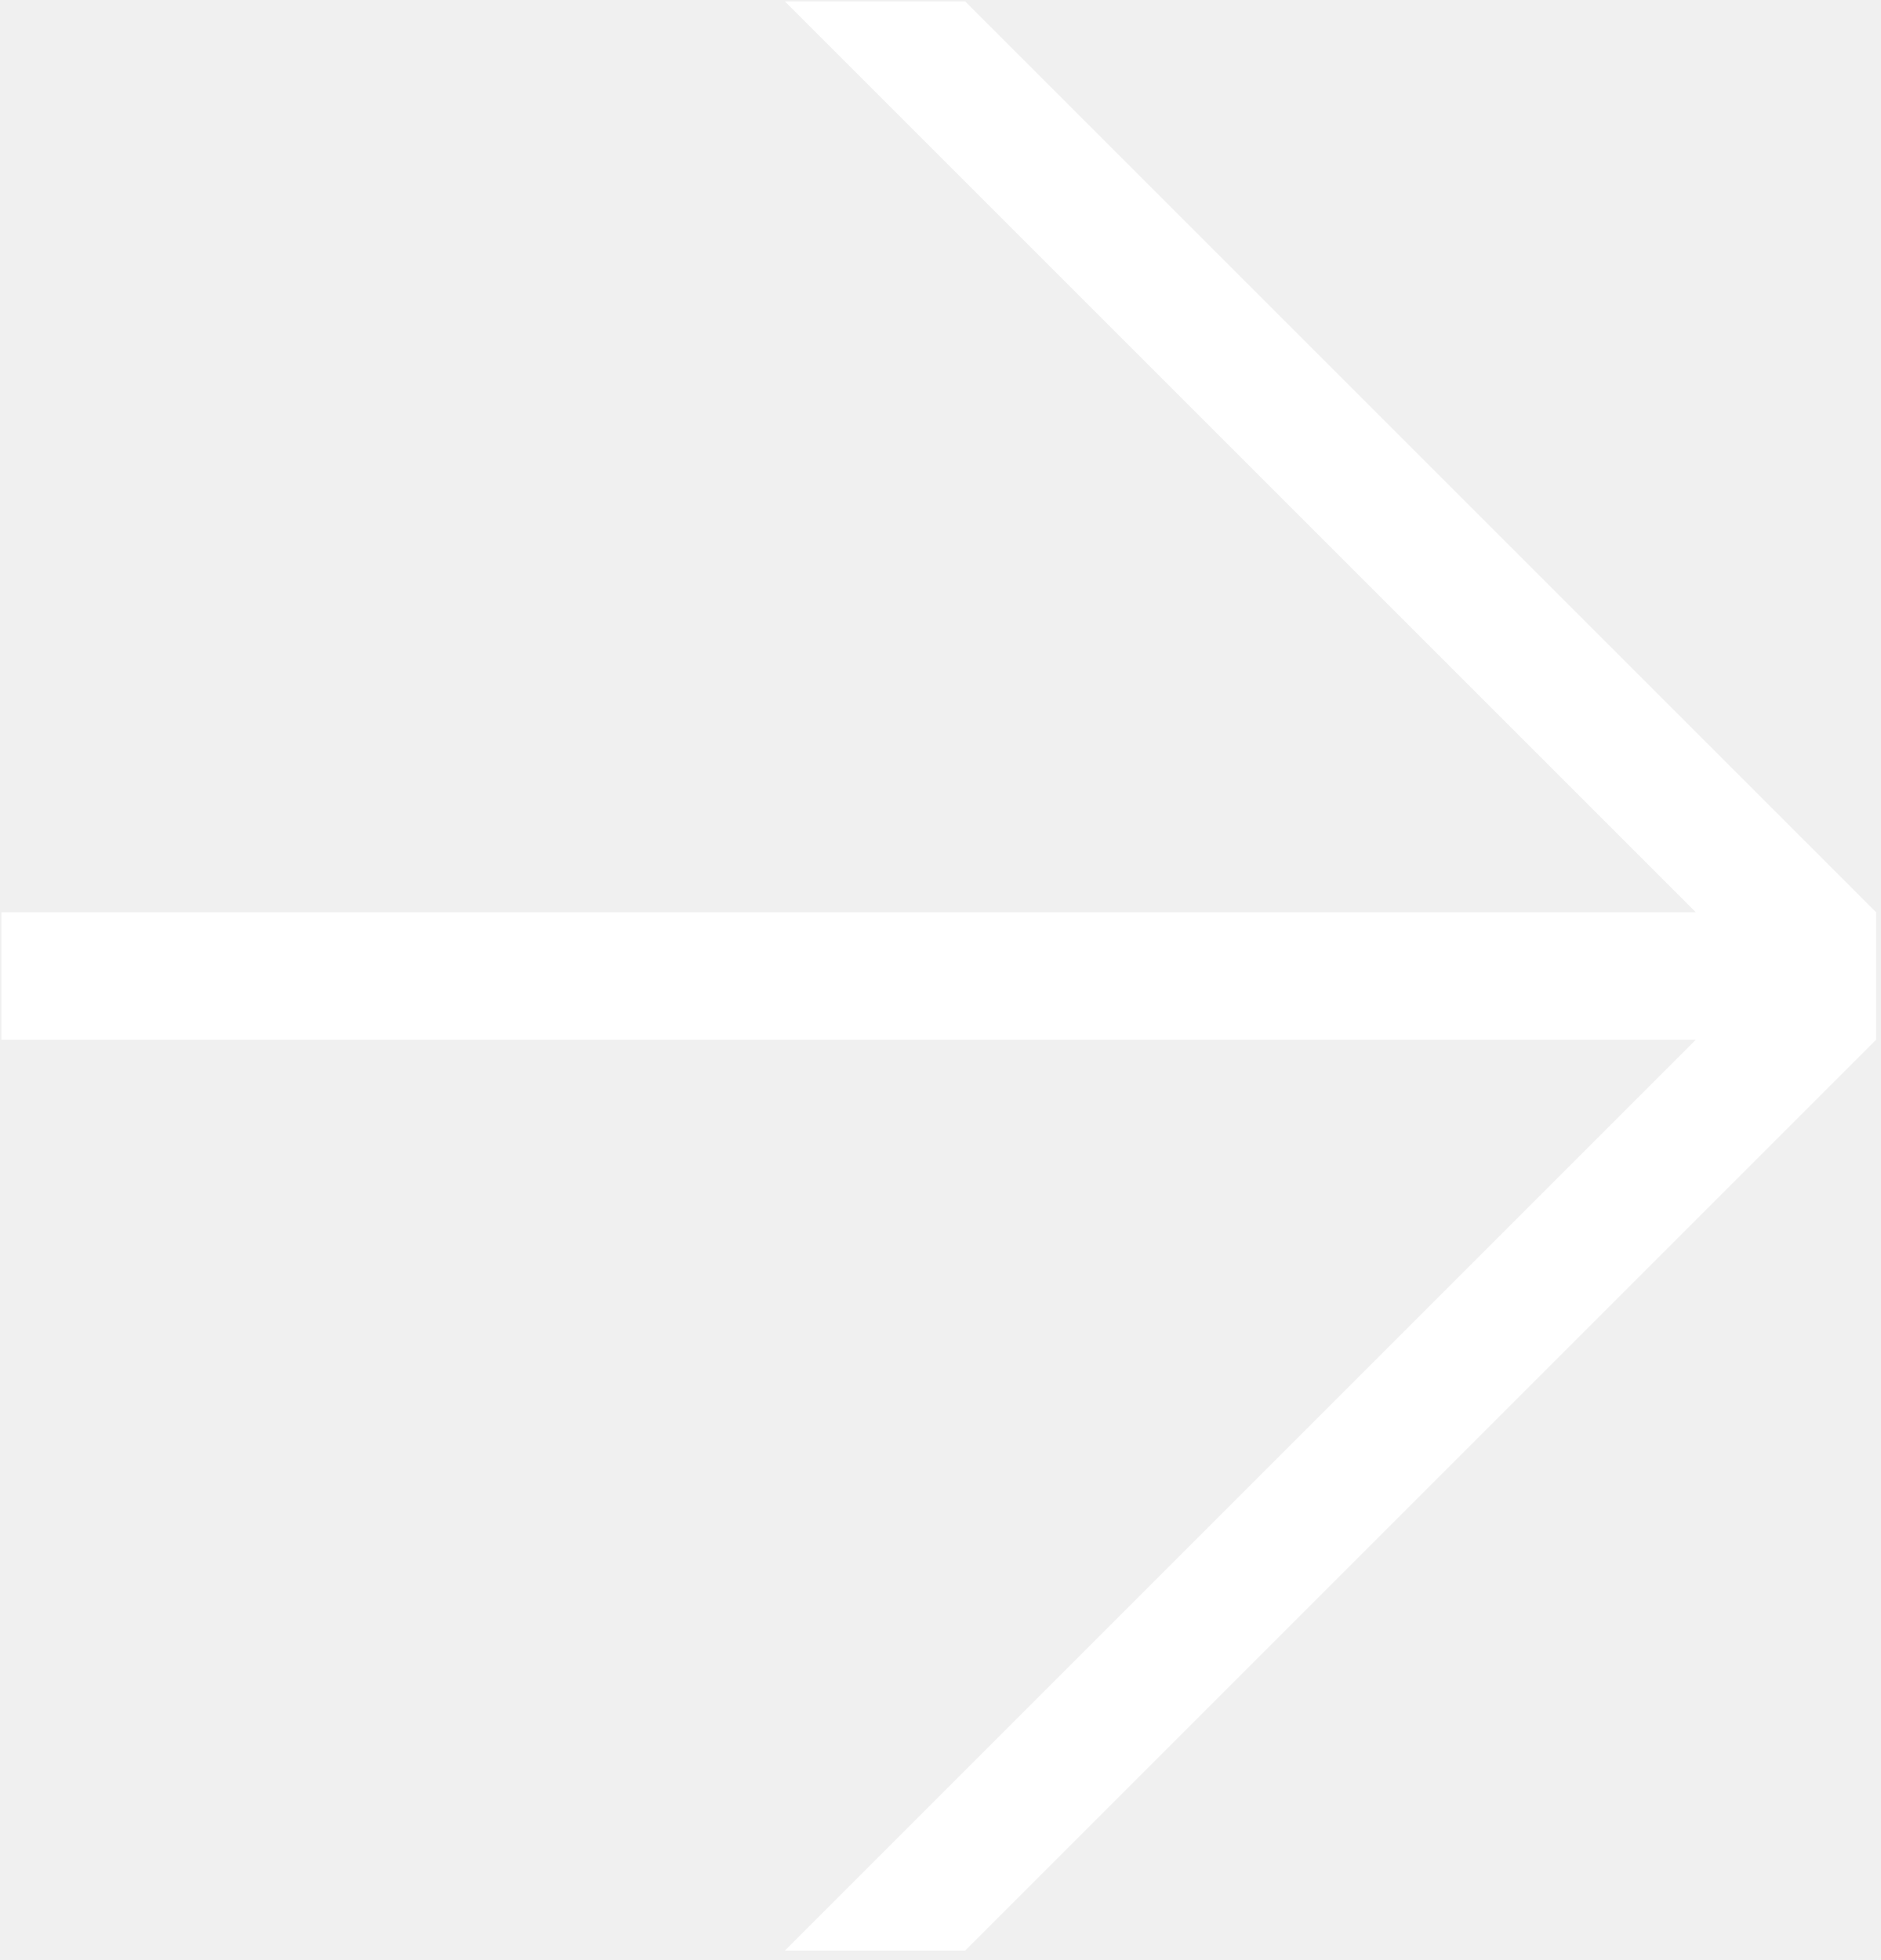
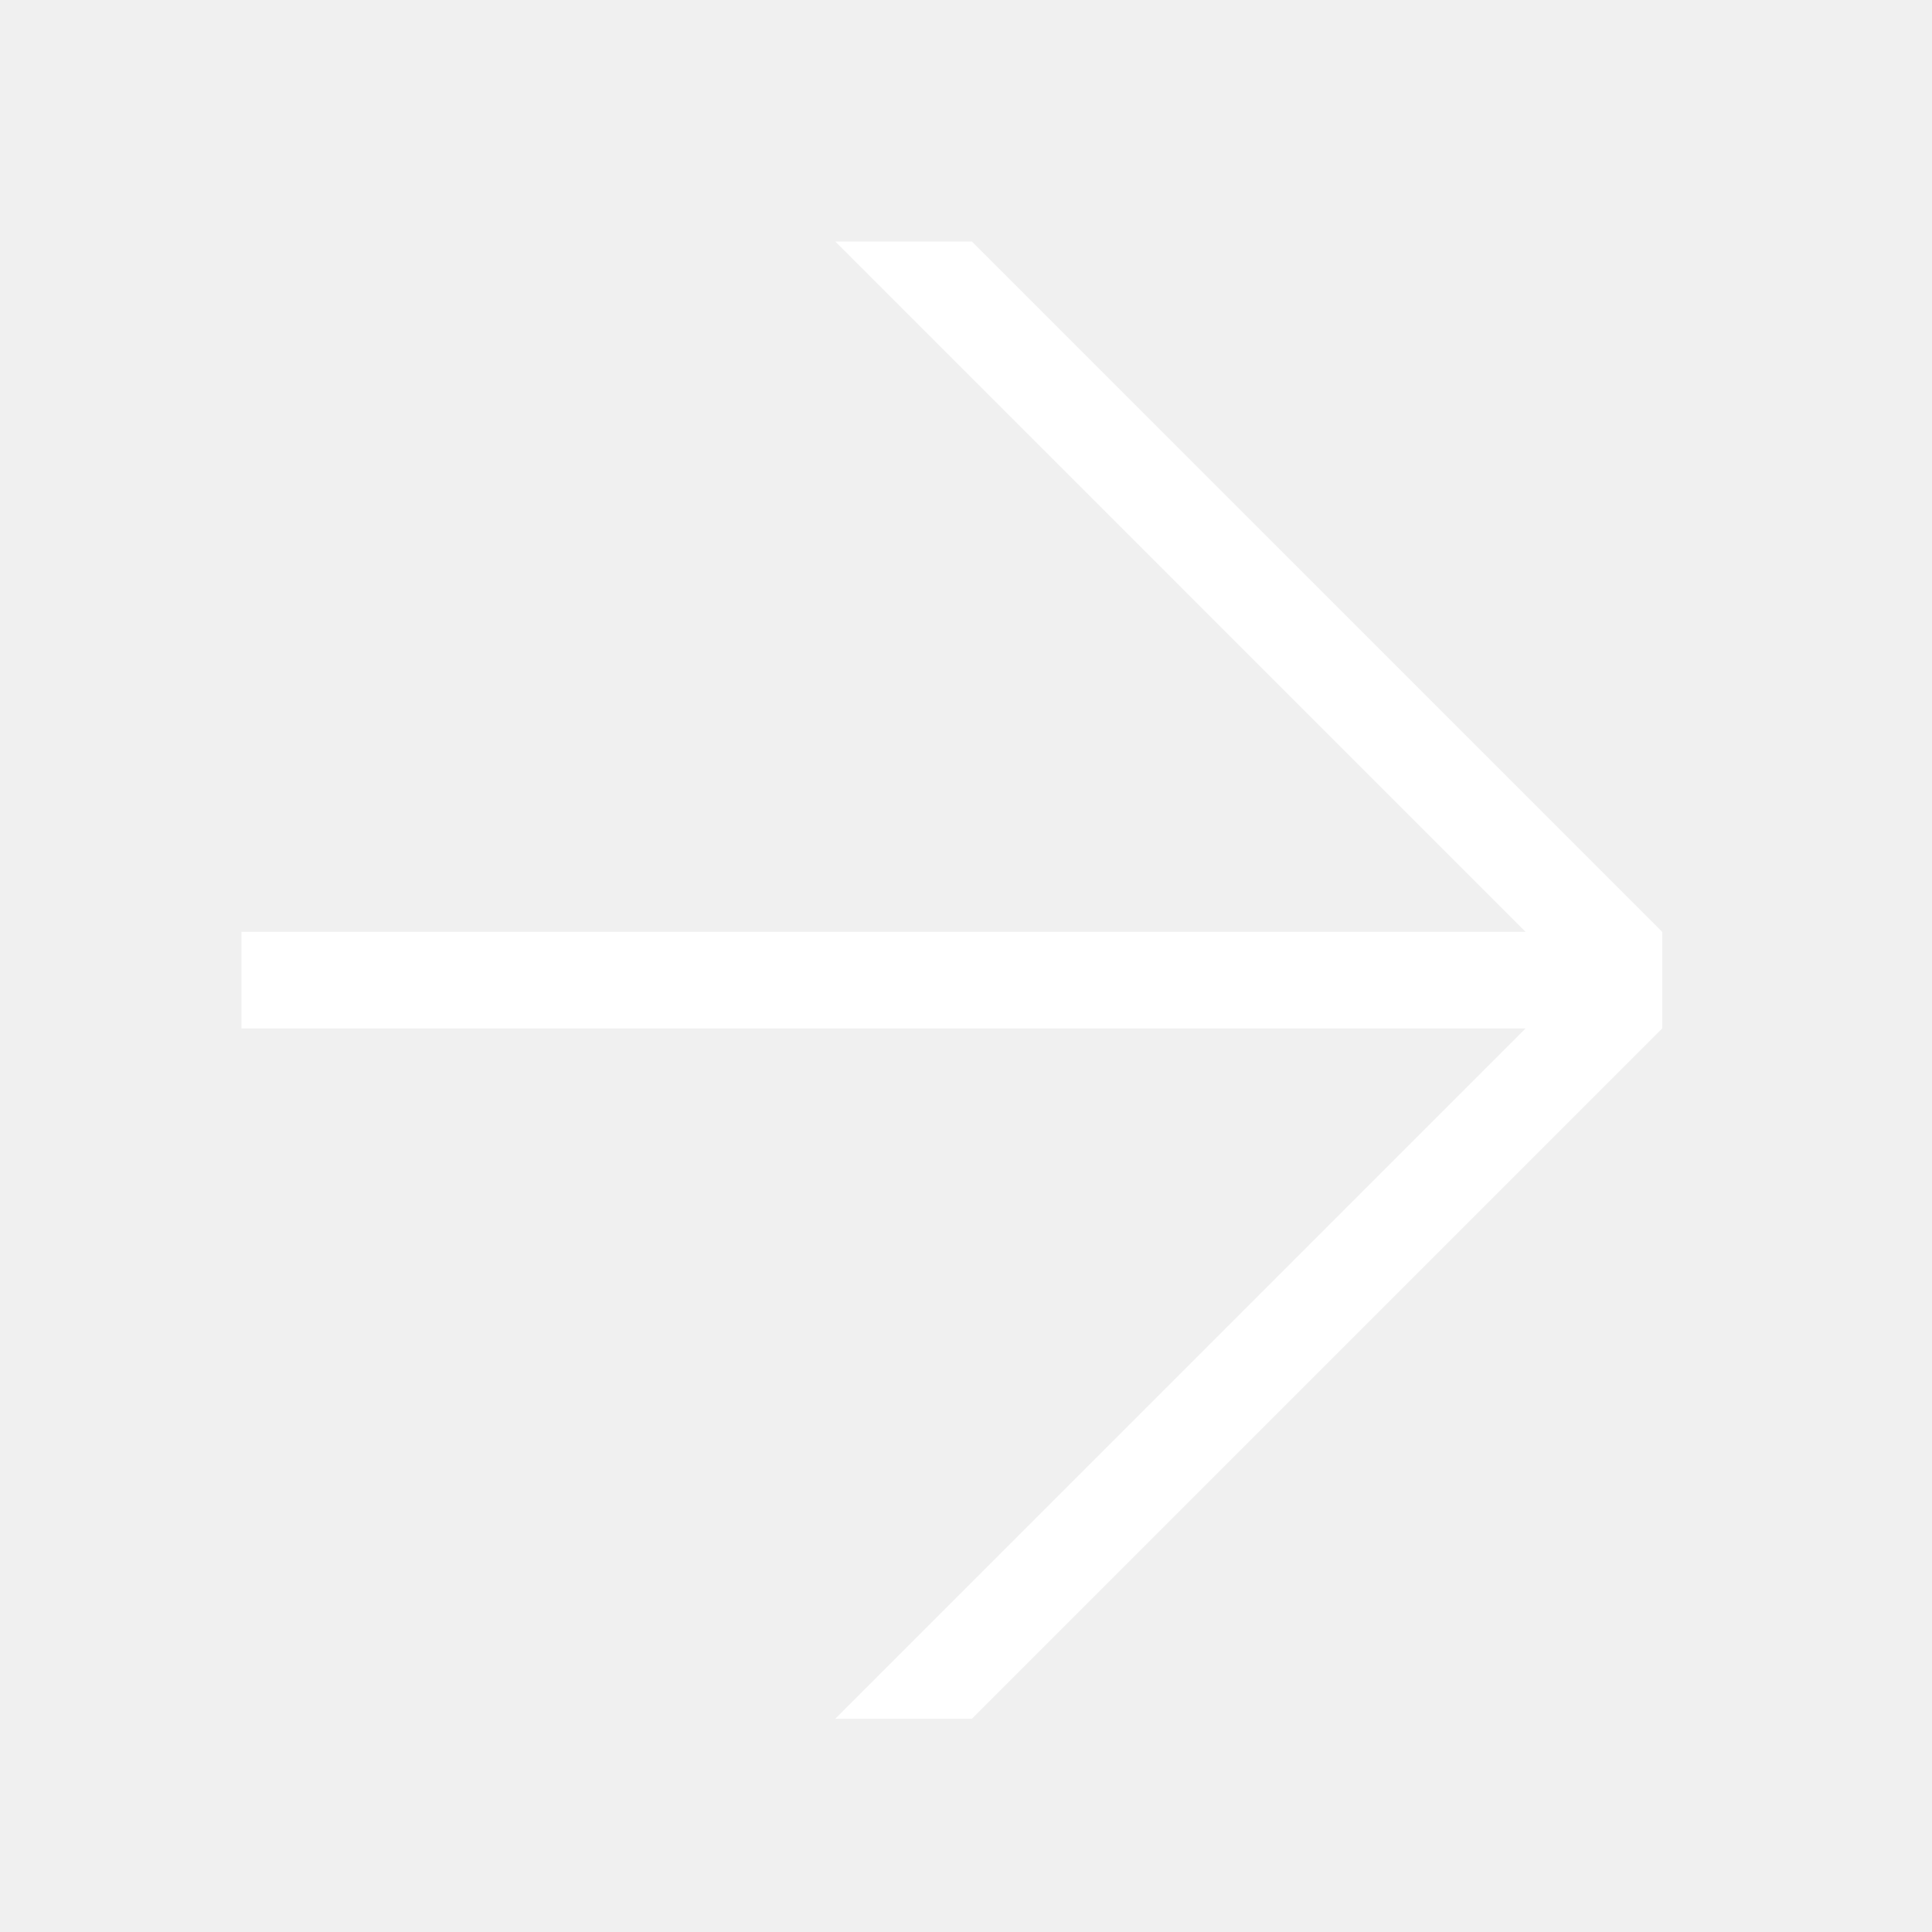
- <svg xmlns="http://www.w3.org/2000/svg" width="166" height="173" viewBox="0 0 166 173" fill="none">
-   <path d="M149.67 80.522L69.272 0.125H85.182L165.58 80.522V91.772L85.182 172.17H69.272L149.67 91.772H0.125V80.522H149.67Z" fill="white" />
+ <svg xmlns="http://www.w3.org/2000/svg" width="225" height="225" viewBox="0 0 225 225" fill="none">
+   <path d="M177.67 108.523L97.272 28.125H113.182L193.58 108.523V119.773L113.182 200.17H97.272L177.67 119.773H28.125V108.523H177.67Z" fill="white" />
</svg>
